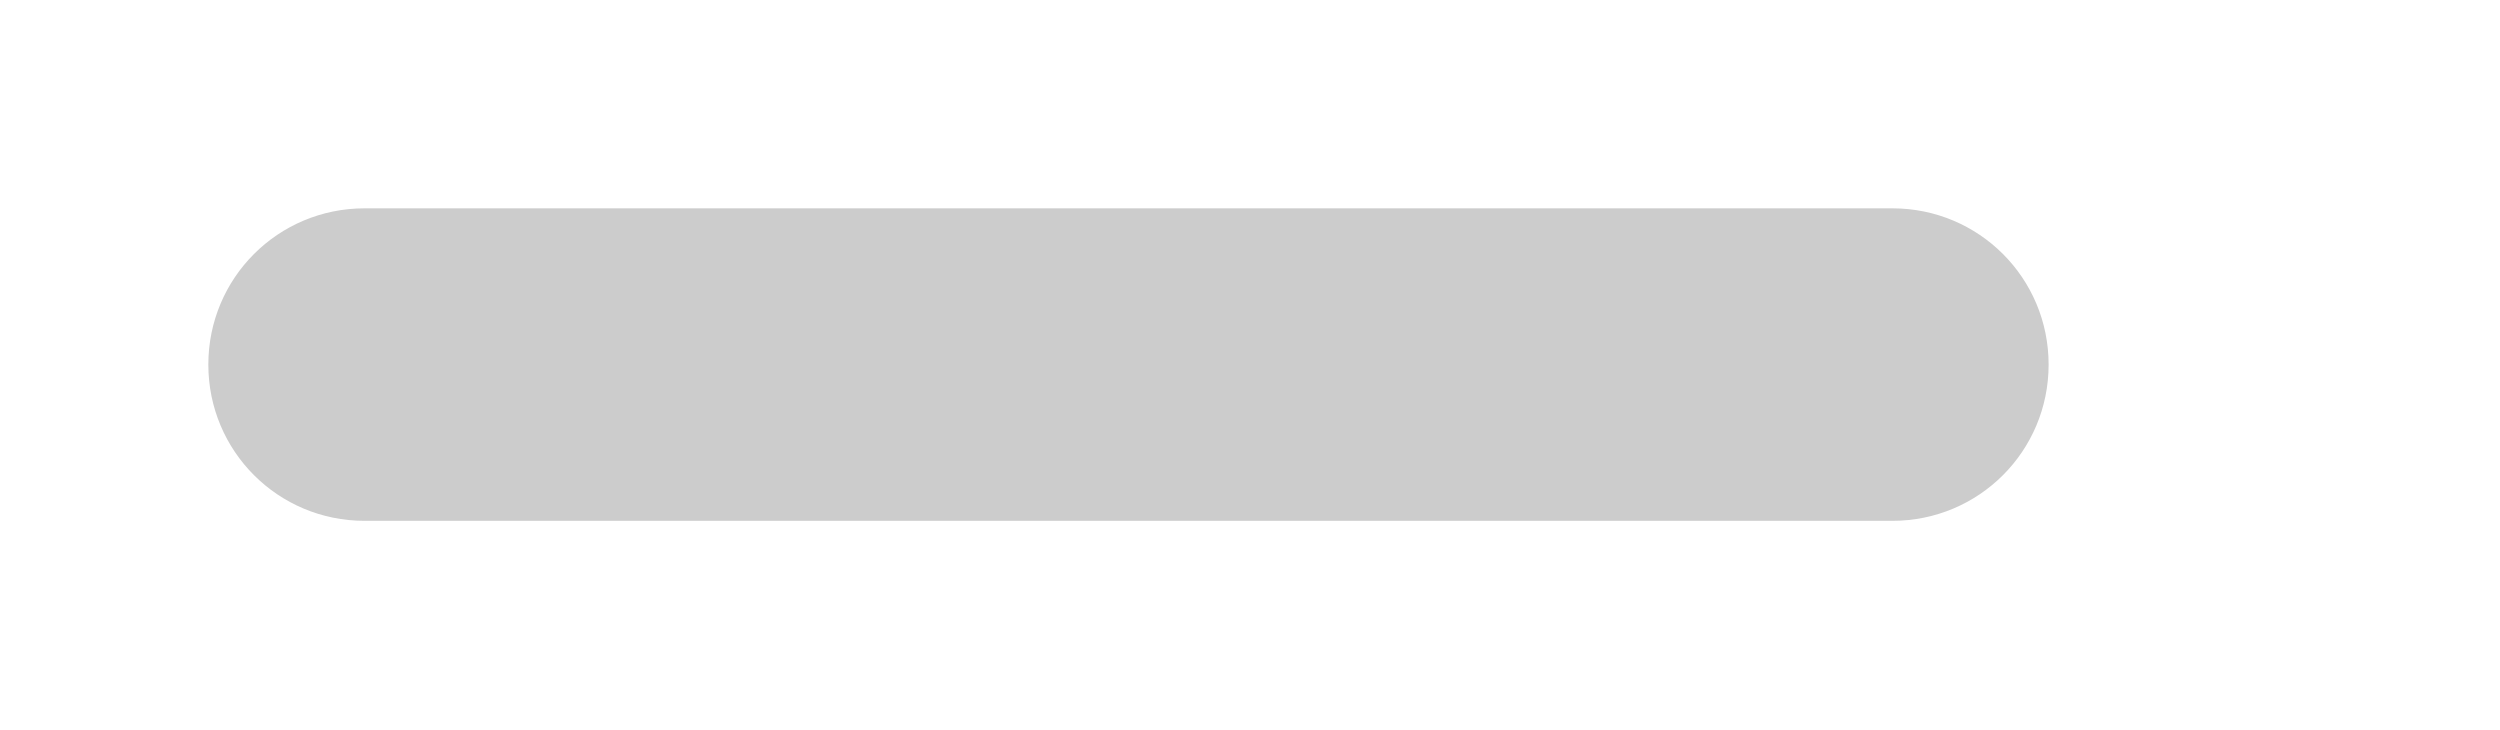
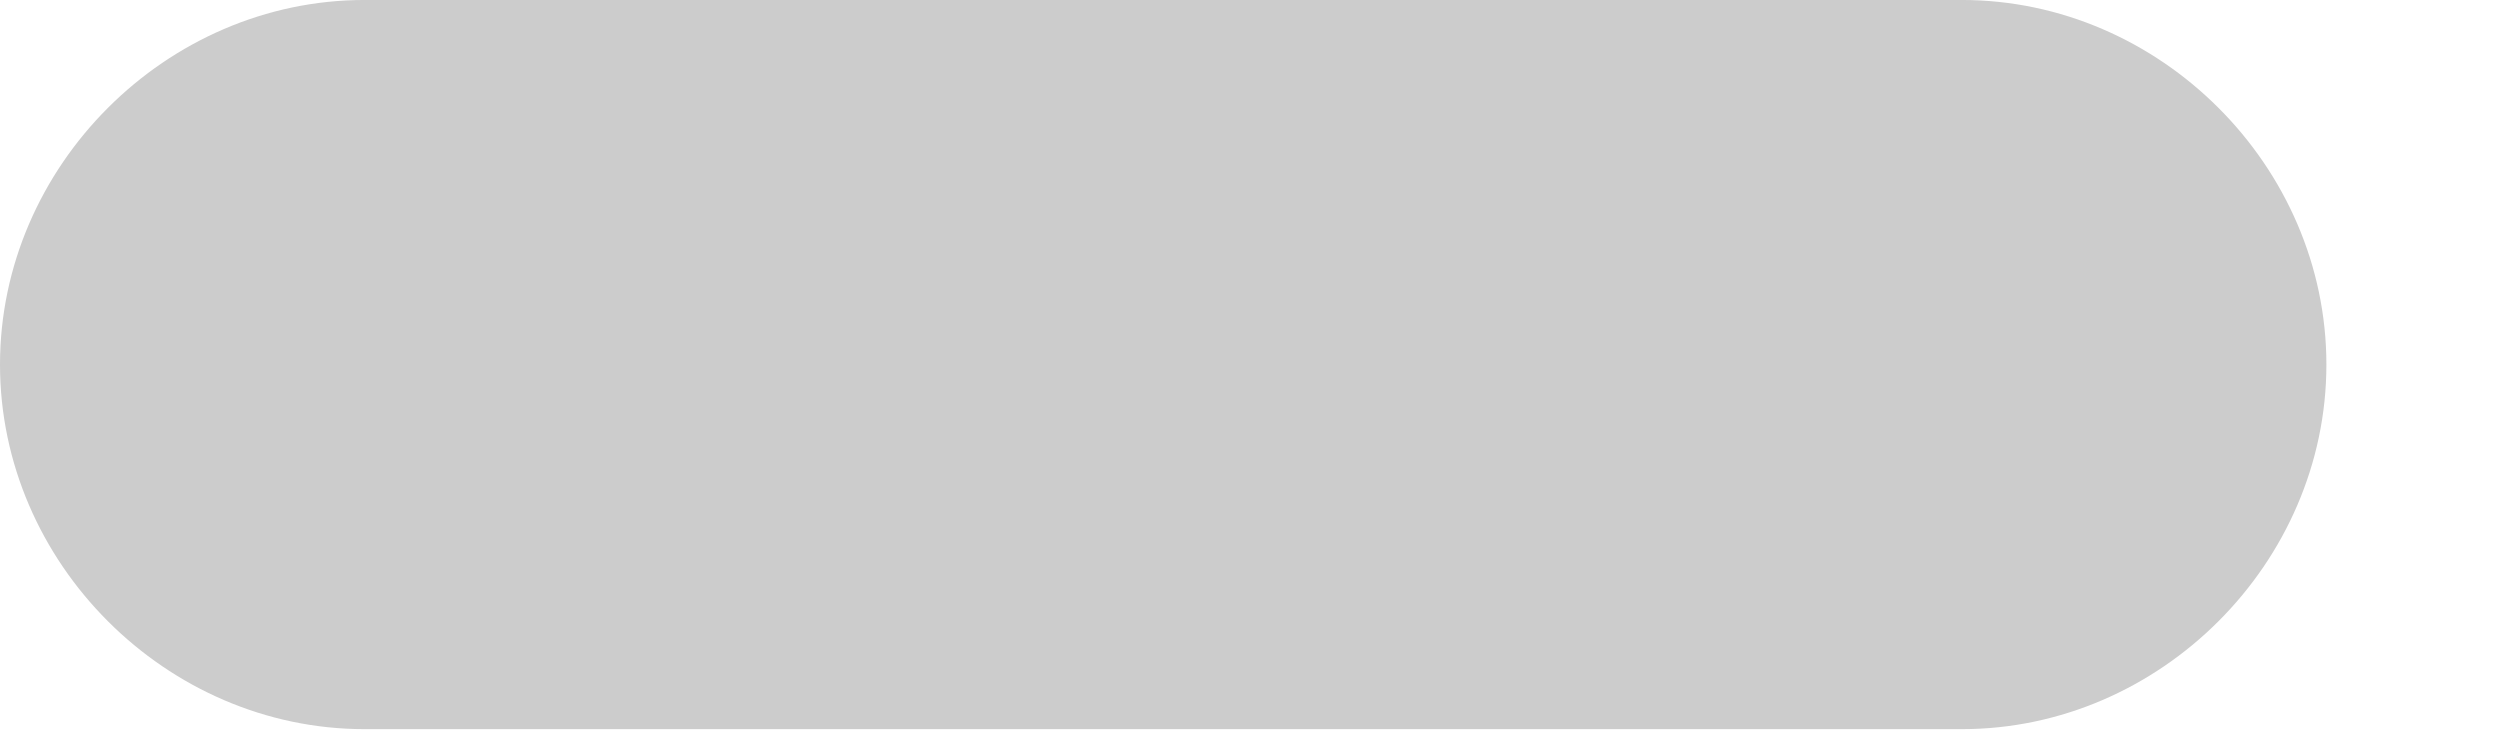
<svg xmlns="http://www.w3.org/2000/svg" xmlns:xlink="http://www.w3.org/1999/xlink" width="144" height="42" id="svg2857" version="1.1">
  <defs id="defs2859">
    <linearGradient id="linearGradient3864">
      <stop style="stop-color:#a248af;stop-opacity:1;" offset="0" id="stop3866" />
      <stop style="stop-color:#a86ab1;stop-opacity:1;" offset="1" id="stop3868" />
    </linearGradient>
    <clipPath clipPathUnits="userSpaceOnUse" id="clipPath3860">
      <rect style="color:#000000;display:inline;overflow:visible;visibility:visible;opacity:0.7;fill:#000000;fill-opacity:1;fill-rule:nonzero;stroke:none;stroke-width:2;marker:none;enable-background:new" id="rect3862" width="72" height="21" x="0" y="0" ry="10.5" />
    </clipPath>
    <linearGradient xlink:href="#linearGradient3864" id="linearGradient3870" x1="464.643" y1="783.362" x2="464.643" y2="803.362" gradientUnits="userSpaceOnUse" gradientTransform="translate(-444.6429,-782.3622)" />
    <linearGradient xlink:href="#linearGradient3864" id="linearGradient3789" gradientUnits="userSpaceOnUse" gradientTransform="translate(-444.6429,-782.3622)" x1="464.643" y1="783.362" x2="464.643" y2="803.362" />
    <linearGradient xlink:href="#linearGradient3864" id="linearGradient3808" gradientUnits="userSpaceOnUse" gradientTransform="translate(-444.6429,-782.3622)" x1="464.643" y1="783.362" x2="464.643" y2="803.362" />
+     <clipPath clipPathUnits="userSpaceOnUse" id="clipPath4151">
+       <path id="path4153" d="m 455.143,782.361 c -5.713,0 -10.5,4.787 -10.5,10.5 0,5.713 4.787,10.5 10.5,10.5 l 46,0 c 5.713,0 10.5,-4.787 10.5,-10.5 0,-5.713 -4.787,-10.5 -10.5,-10.5 z" style="color:#000000;font-style:normal;font-variant:normal;font-weight:normal;font-stretch:normal;font-size:medium;line-height:normal;font-family:sans-serif;text-indent:0;text-align:start;text-decoration:none;text-decoration-line:none;text-decoration-style:solid;text-decoration-color:#000000;letter-spacing:normal;word-spacing:normal;text-transform:none;direction:ltr;block-progression:tb;writing-mode:lr-tb;baseline-shift:baseline;text-anchor:start;white-space:normal;clip-rule:nonzero;display:inline;overflow:visible;visibility:visible;opacity:0.2;isolation:auto;mix-blend-mode:normal;color-interpolation:sRGB;color-interpolation-filters:linearRGB;solid-color:#000000;solid-opacity:1;fill:#000000;fill-opacity:1;fill-rule:nonzero;stroke:none;stroke-width:12;stroke-linecap:square;stroke-linejoin:miter;stroke-miterlimit:4;stroke-dasharray:none;stroke-dashoffset:0;stroke-opacity:1;color-rendering:auto;image-rendering:auto;shape-rendering:auto;text-rendering:auto;enable-background:accumulate" />
+     </clipPath>
  </defs>
  <g id="layer1" transform="translate(-444.6429,-761.3622)">
-     <path style="opacity:0.2;fill:#000000;fill-opacity:1;stroke:none;stroke-width:8;stroke-linecap:square;stroke-linejoin:miter;stroke-miterlimit:4;stroke-dasharray:none;stroke-opacity:1" d="m 553.643,773.362 -88,0 c -4.986,0 -9,4.014 -9,9 0,4.986 4.014,9 9,9 l 88,0 c 4.986,0 9,-4.014 9,-9 0,-4.986 -4.014,-9 -9,-9 z" id="rect4157" />
+     <path style="color:#000000;font-style:normal;font-variant:normal;font-weight:normal;font-stretch:normal;font-size:medium;line-height:normal;font-family:sans-serif;text-indent:0;text-align:start;text-decoration:none;text-decoration-line:none;text-decoration-style:solid;text-decoration-color:#000000;letter-spacing:normal;word-spacing:normal;text-transform:none;direction:ltr;block-progression:tb;writing-mode:lr-tb;baseline-shift:baseline;text-anchor:start;white-space:normal;clip-rule:nonzero;display:inline;overflow:visible;visibility:visible;opacity:0.2;isolation:auto;mix-blend-mode:normal;color-interpolation:sRGB;color-interpolation-filters:linearRGB;solid-color:#000000;solid-opacity:1;fill:#000000;fill-opacity:1;fill-rule:nonzero;stroke:none;stroke-width:12;stroke-linecap:square;stroke-linejoin:miter;stroke-miterlimit:4;stroke-dasharray:none;stroke-dashoffset:0;stroke-opacity:1;color-rendering:auto;image-rendering:auto;shape-rendering:auto;text-rendering:auto;enable-background:accumulate" d="m 465.643,761.361 c -11.426,0 -21,9.574 -21,21 0,11.426 9.574,21 21,21 l 92,0 c 11.426,0 21,-9.574 21,-21 0,-11.426 -9.574,-21 -21,-21 z" id="rect4157" />
  </g>
</svg>
